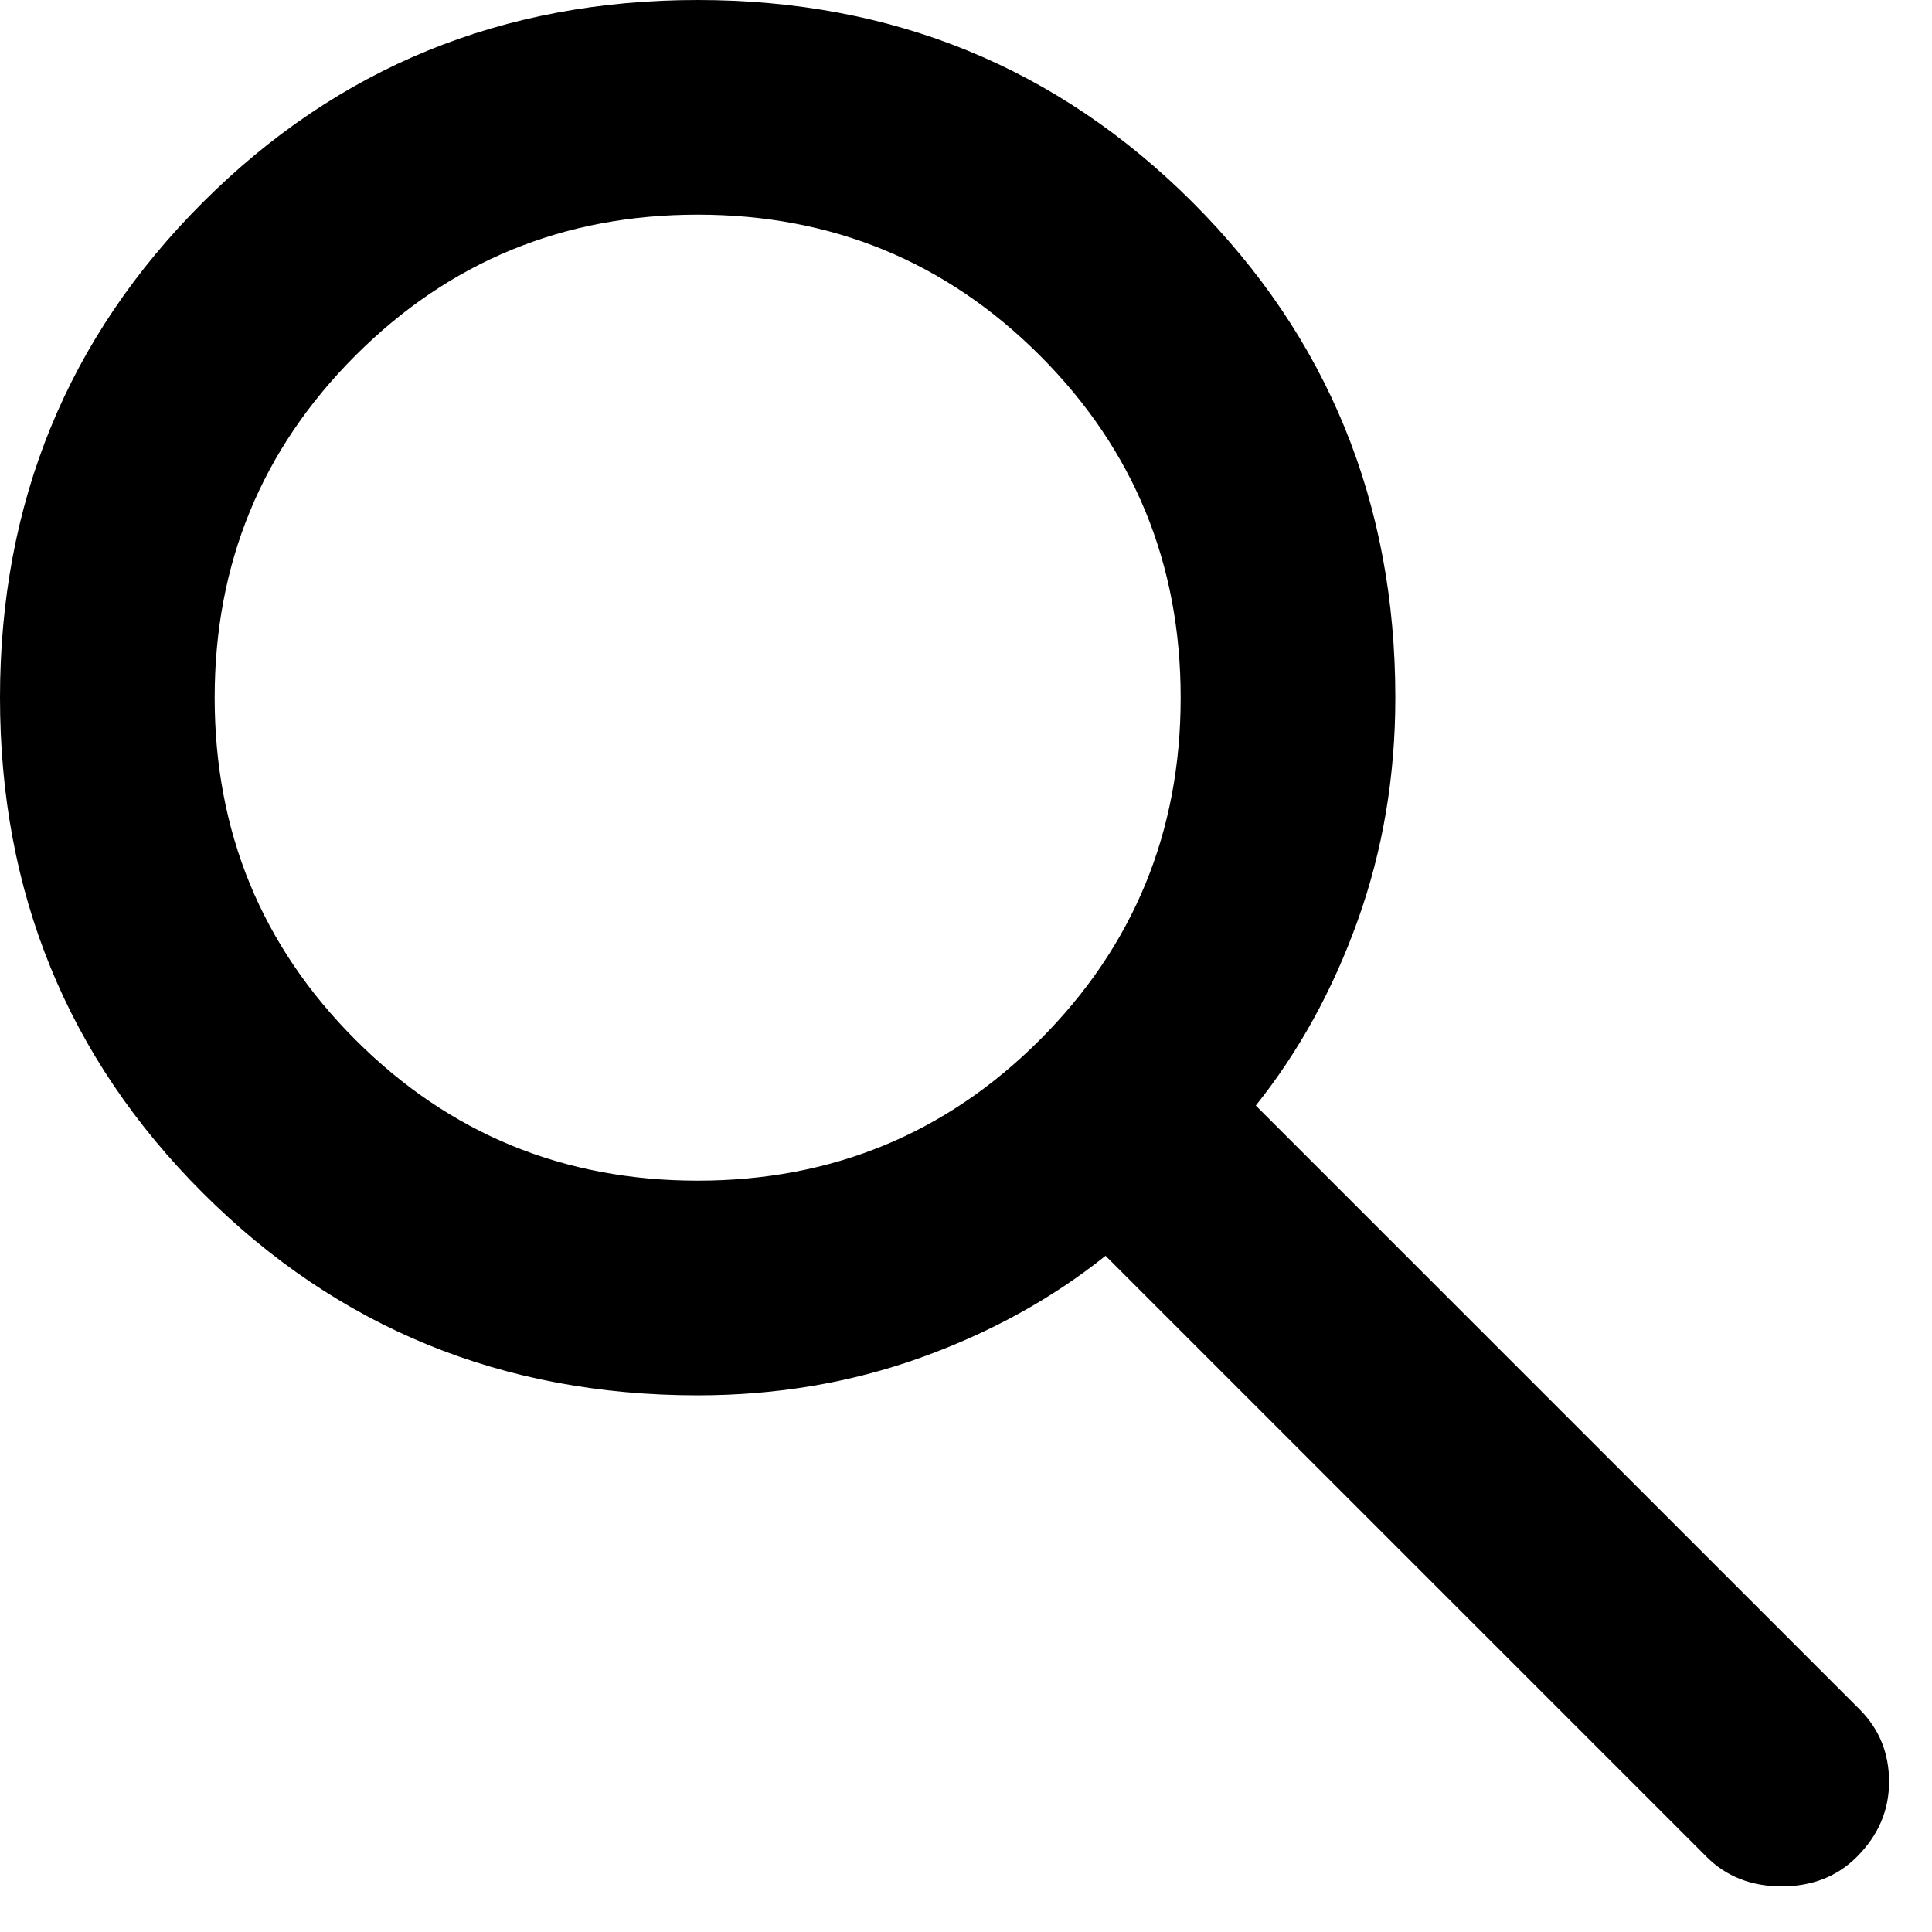
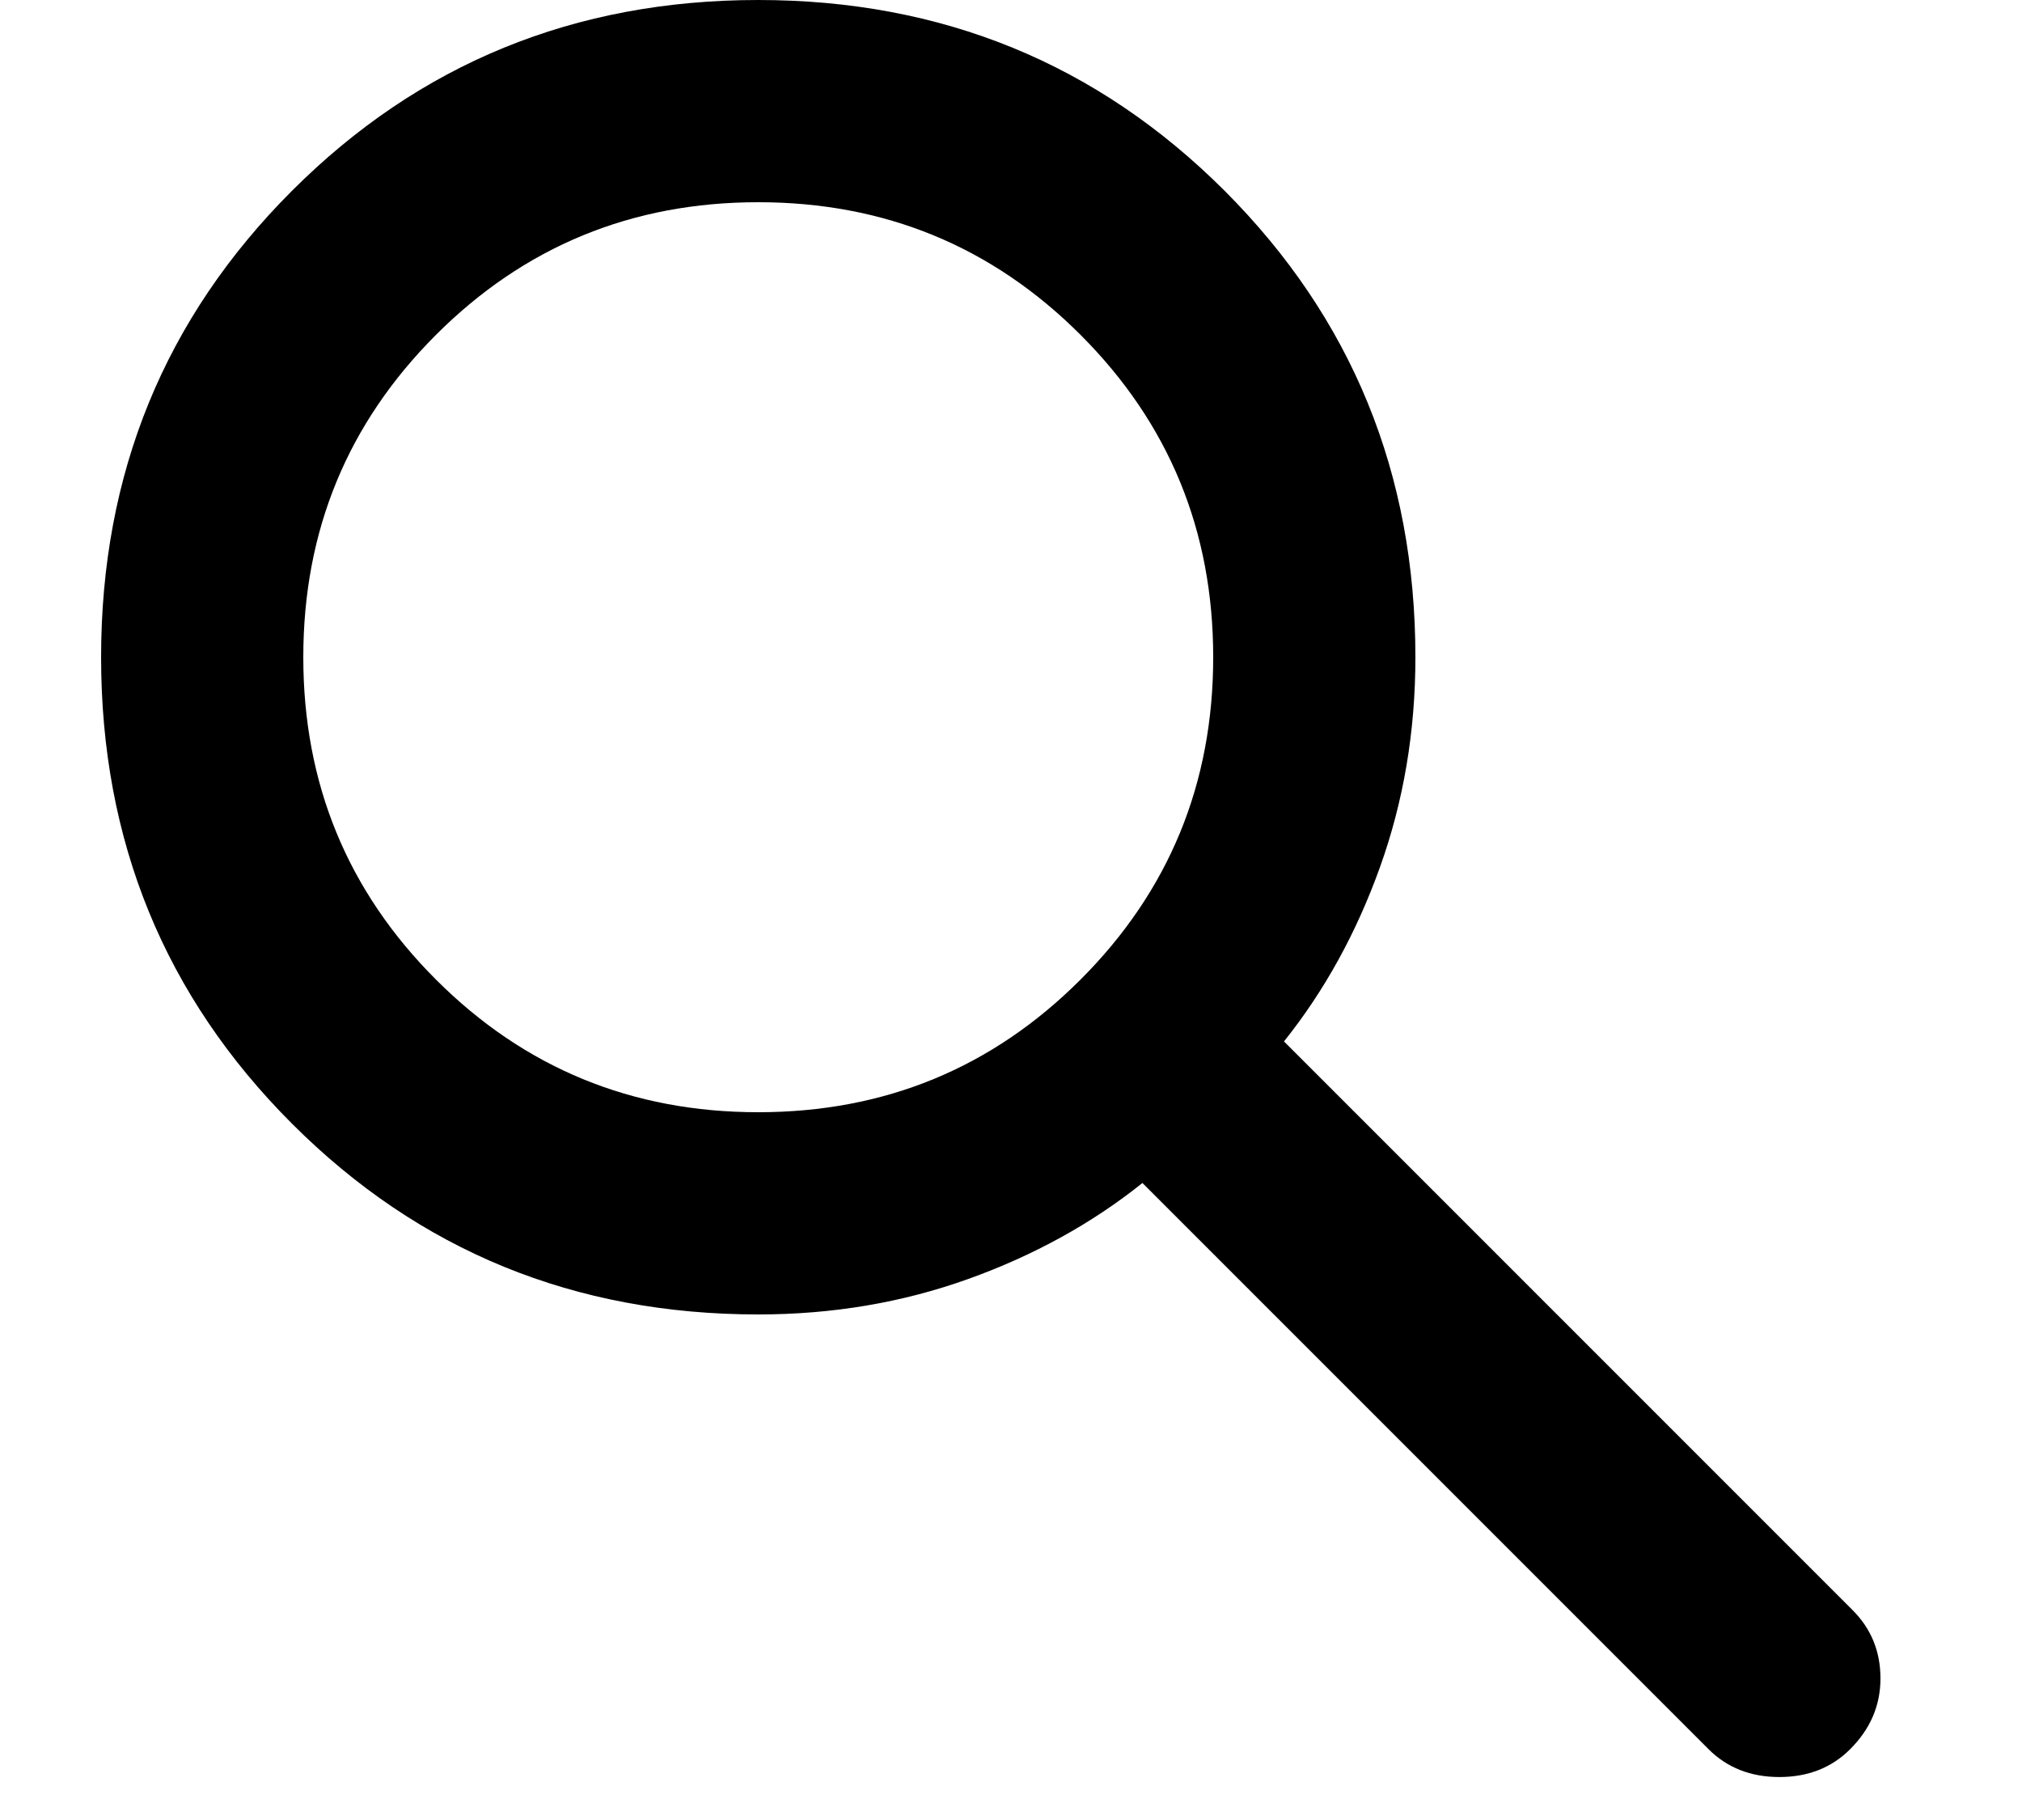
- <svg xmlns="http://www.w3.org/2000/svg" width="18" height="18" viewBox="0 0 18 18" fill="none">
+ <svg xmlns="http://www.w3.org/2000/svg" width="20" height="18" viewBox="0 0 18 18" fill="none">
  <path d="M15.9 17.3L10.3 11.7C9.8 12.1 9.225 12.417 8.575 12.65C7.925 12.883 7.233 13 6.5 13C4.683 13 3.146 12.371 1.888 11.113C0.629 9.854 0 8.317 0 6.5C0 4.683 0.629 3.146 1.888 1.887C3.146 0.629 4.683 0 6.5 0C8.317 0 9.854 0.629 11.113 1.887C12.371 3.146 13 4.683 13 6.5C13 7.233 12.883 7.925 12.65 8.575C12.417 9.225 12.1 9.8 11.7 10.3L17.325 15.925C17.508 16.108 17.6 16.333 17.6 16.6C17.6 16.867 17.5 17.1 17.3 17.3C17.117 17.483 16.883 17.575 16.6 17.575C16.317 17.575 16.083 17.483 15.9 17.3ZM6.5 11C7.75 11 8.813 10.563 9.688 9.688C10.563 8.813 11 7.75 11 6.5C11 5.25 10.563 4.187 9.688 3.312C8.813 2.437 7.75 2 6.5 2C5.25 2 4.187 2.437 3.312 3.312C2.437 4.187 2 5.25 2 6.5C2 7.75 2.437 8.813 3.312 9.688C4.187 10.563 5.25 11 6.5 11Z" fill="black" />
</svg>
